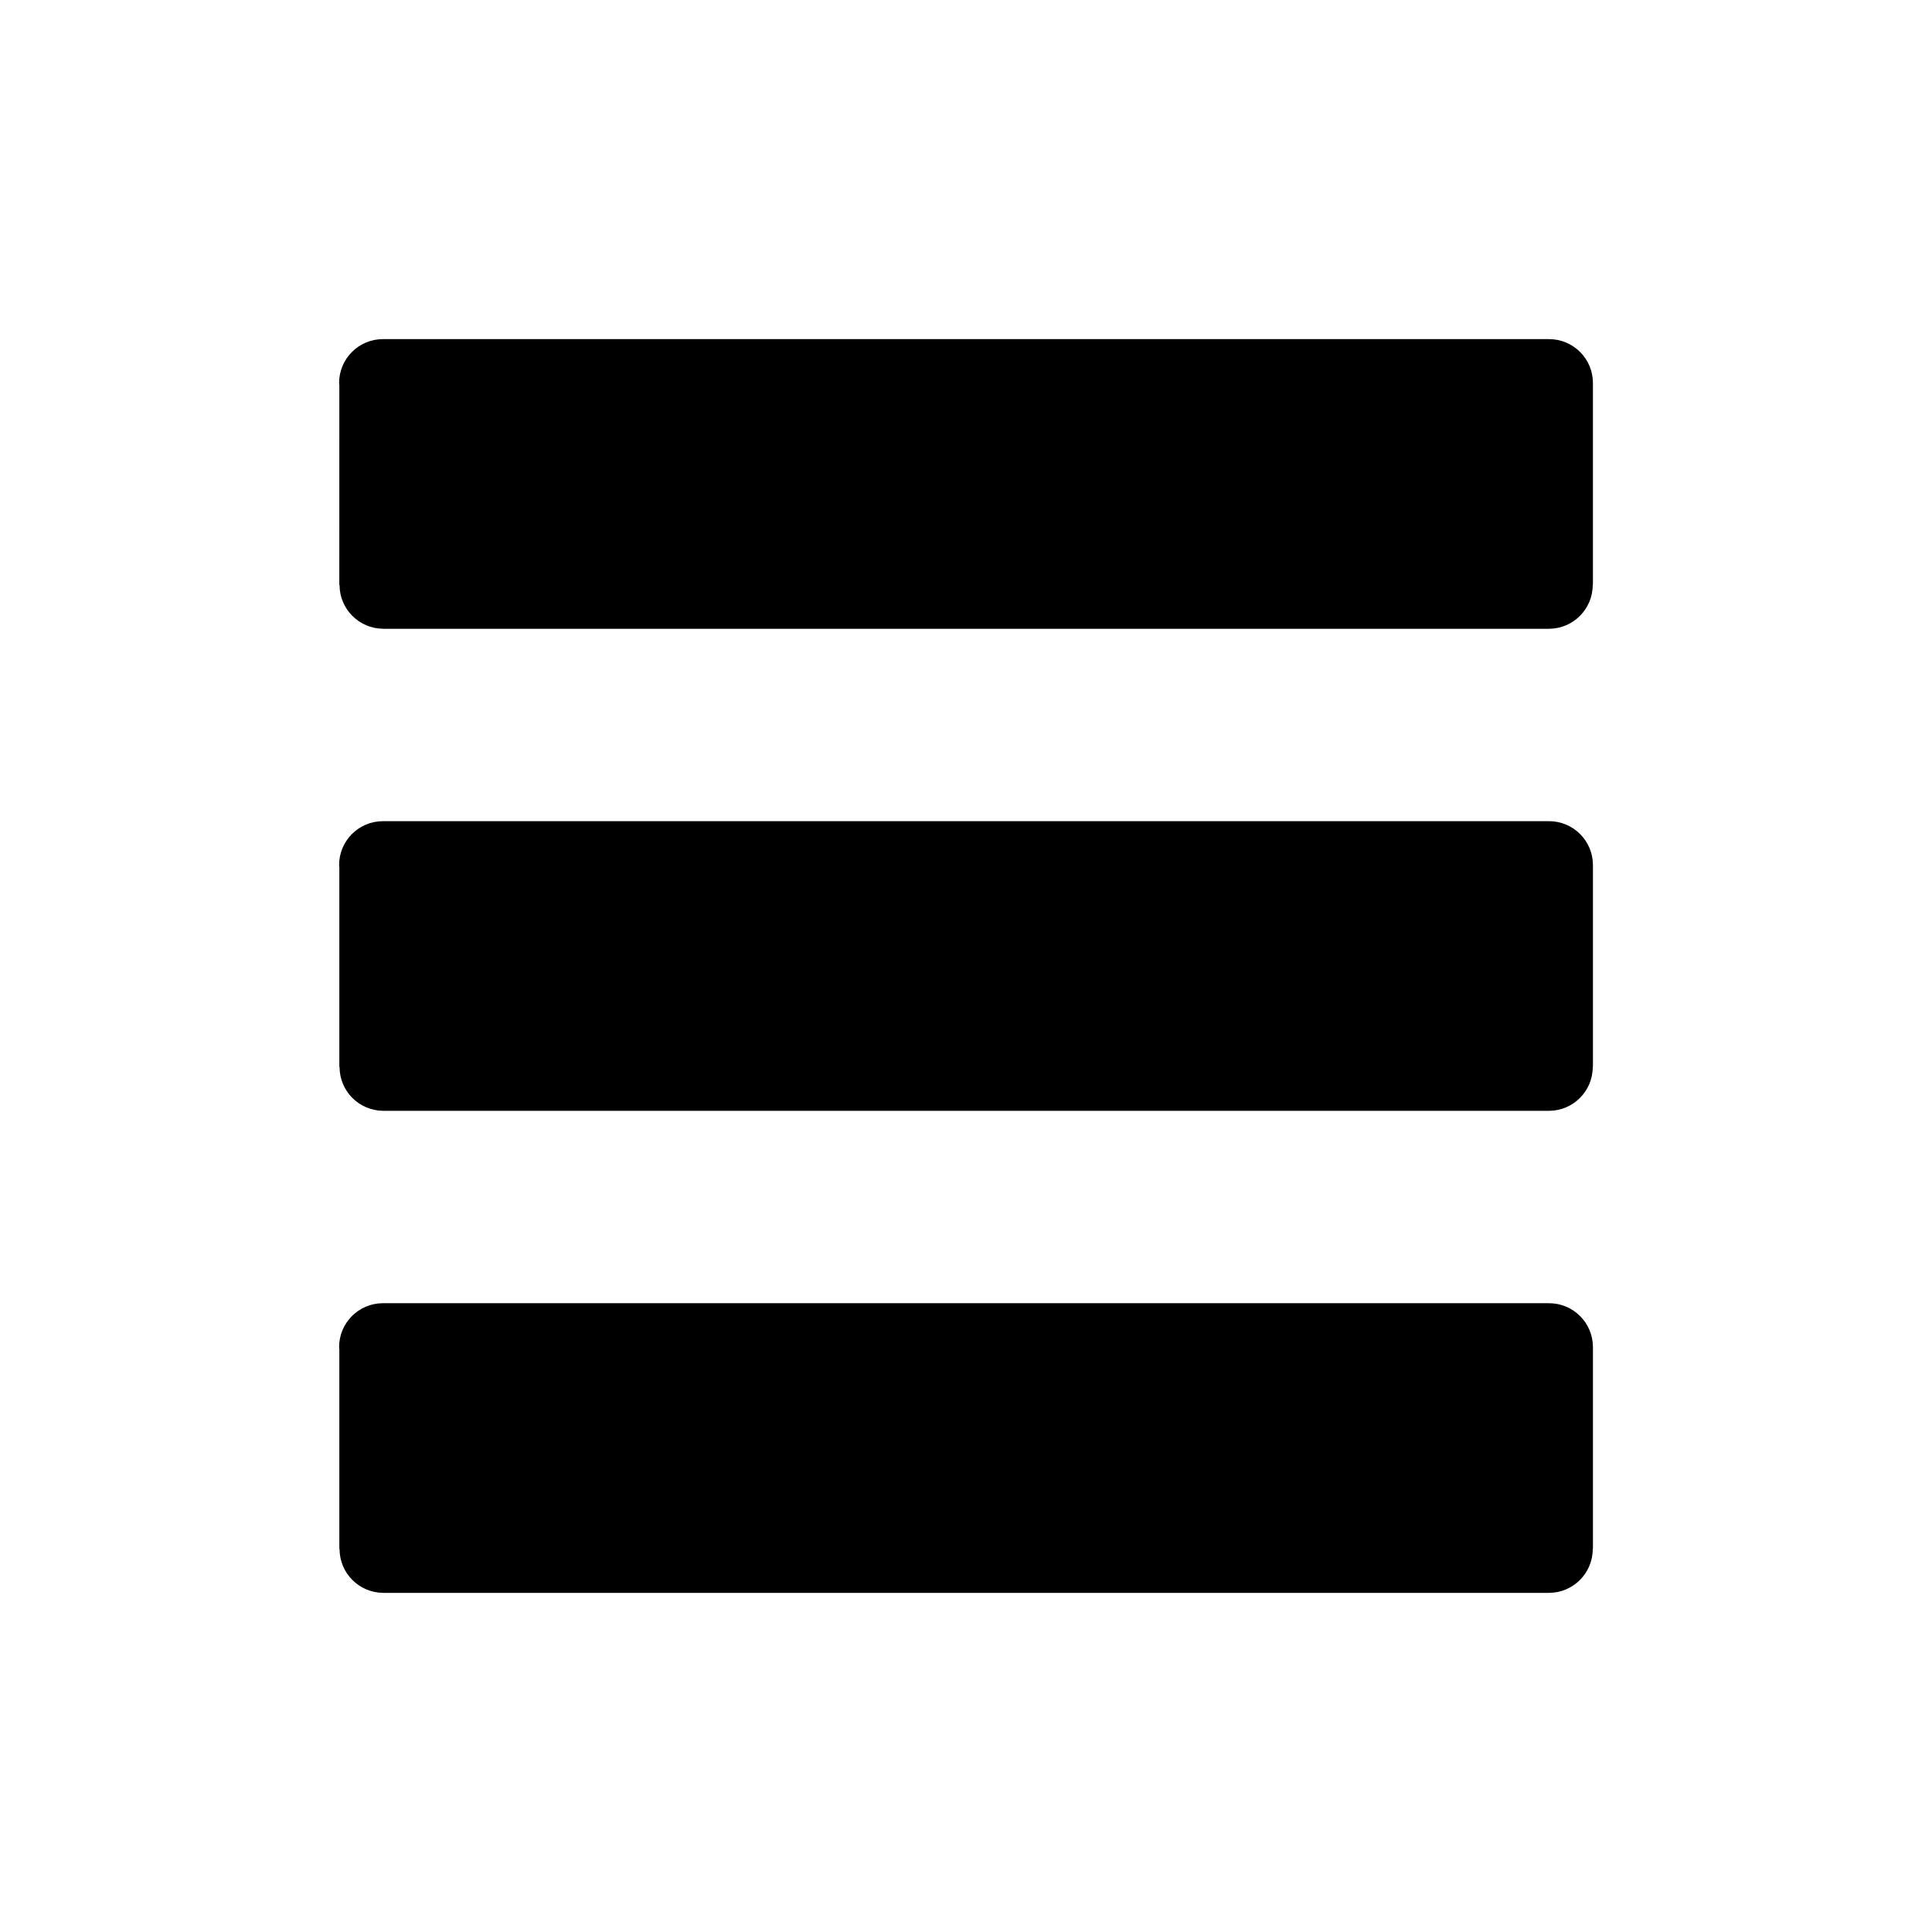
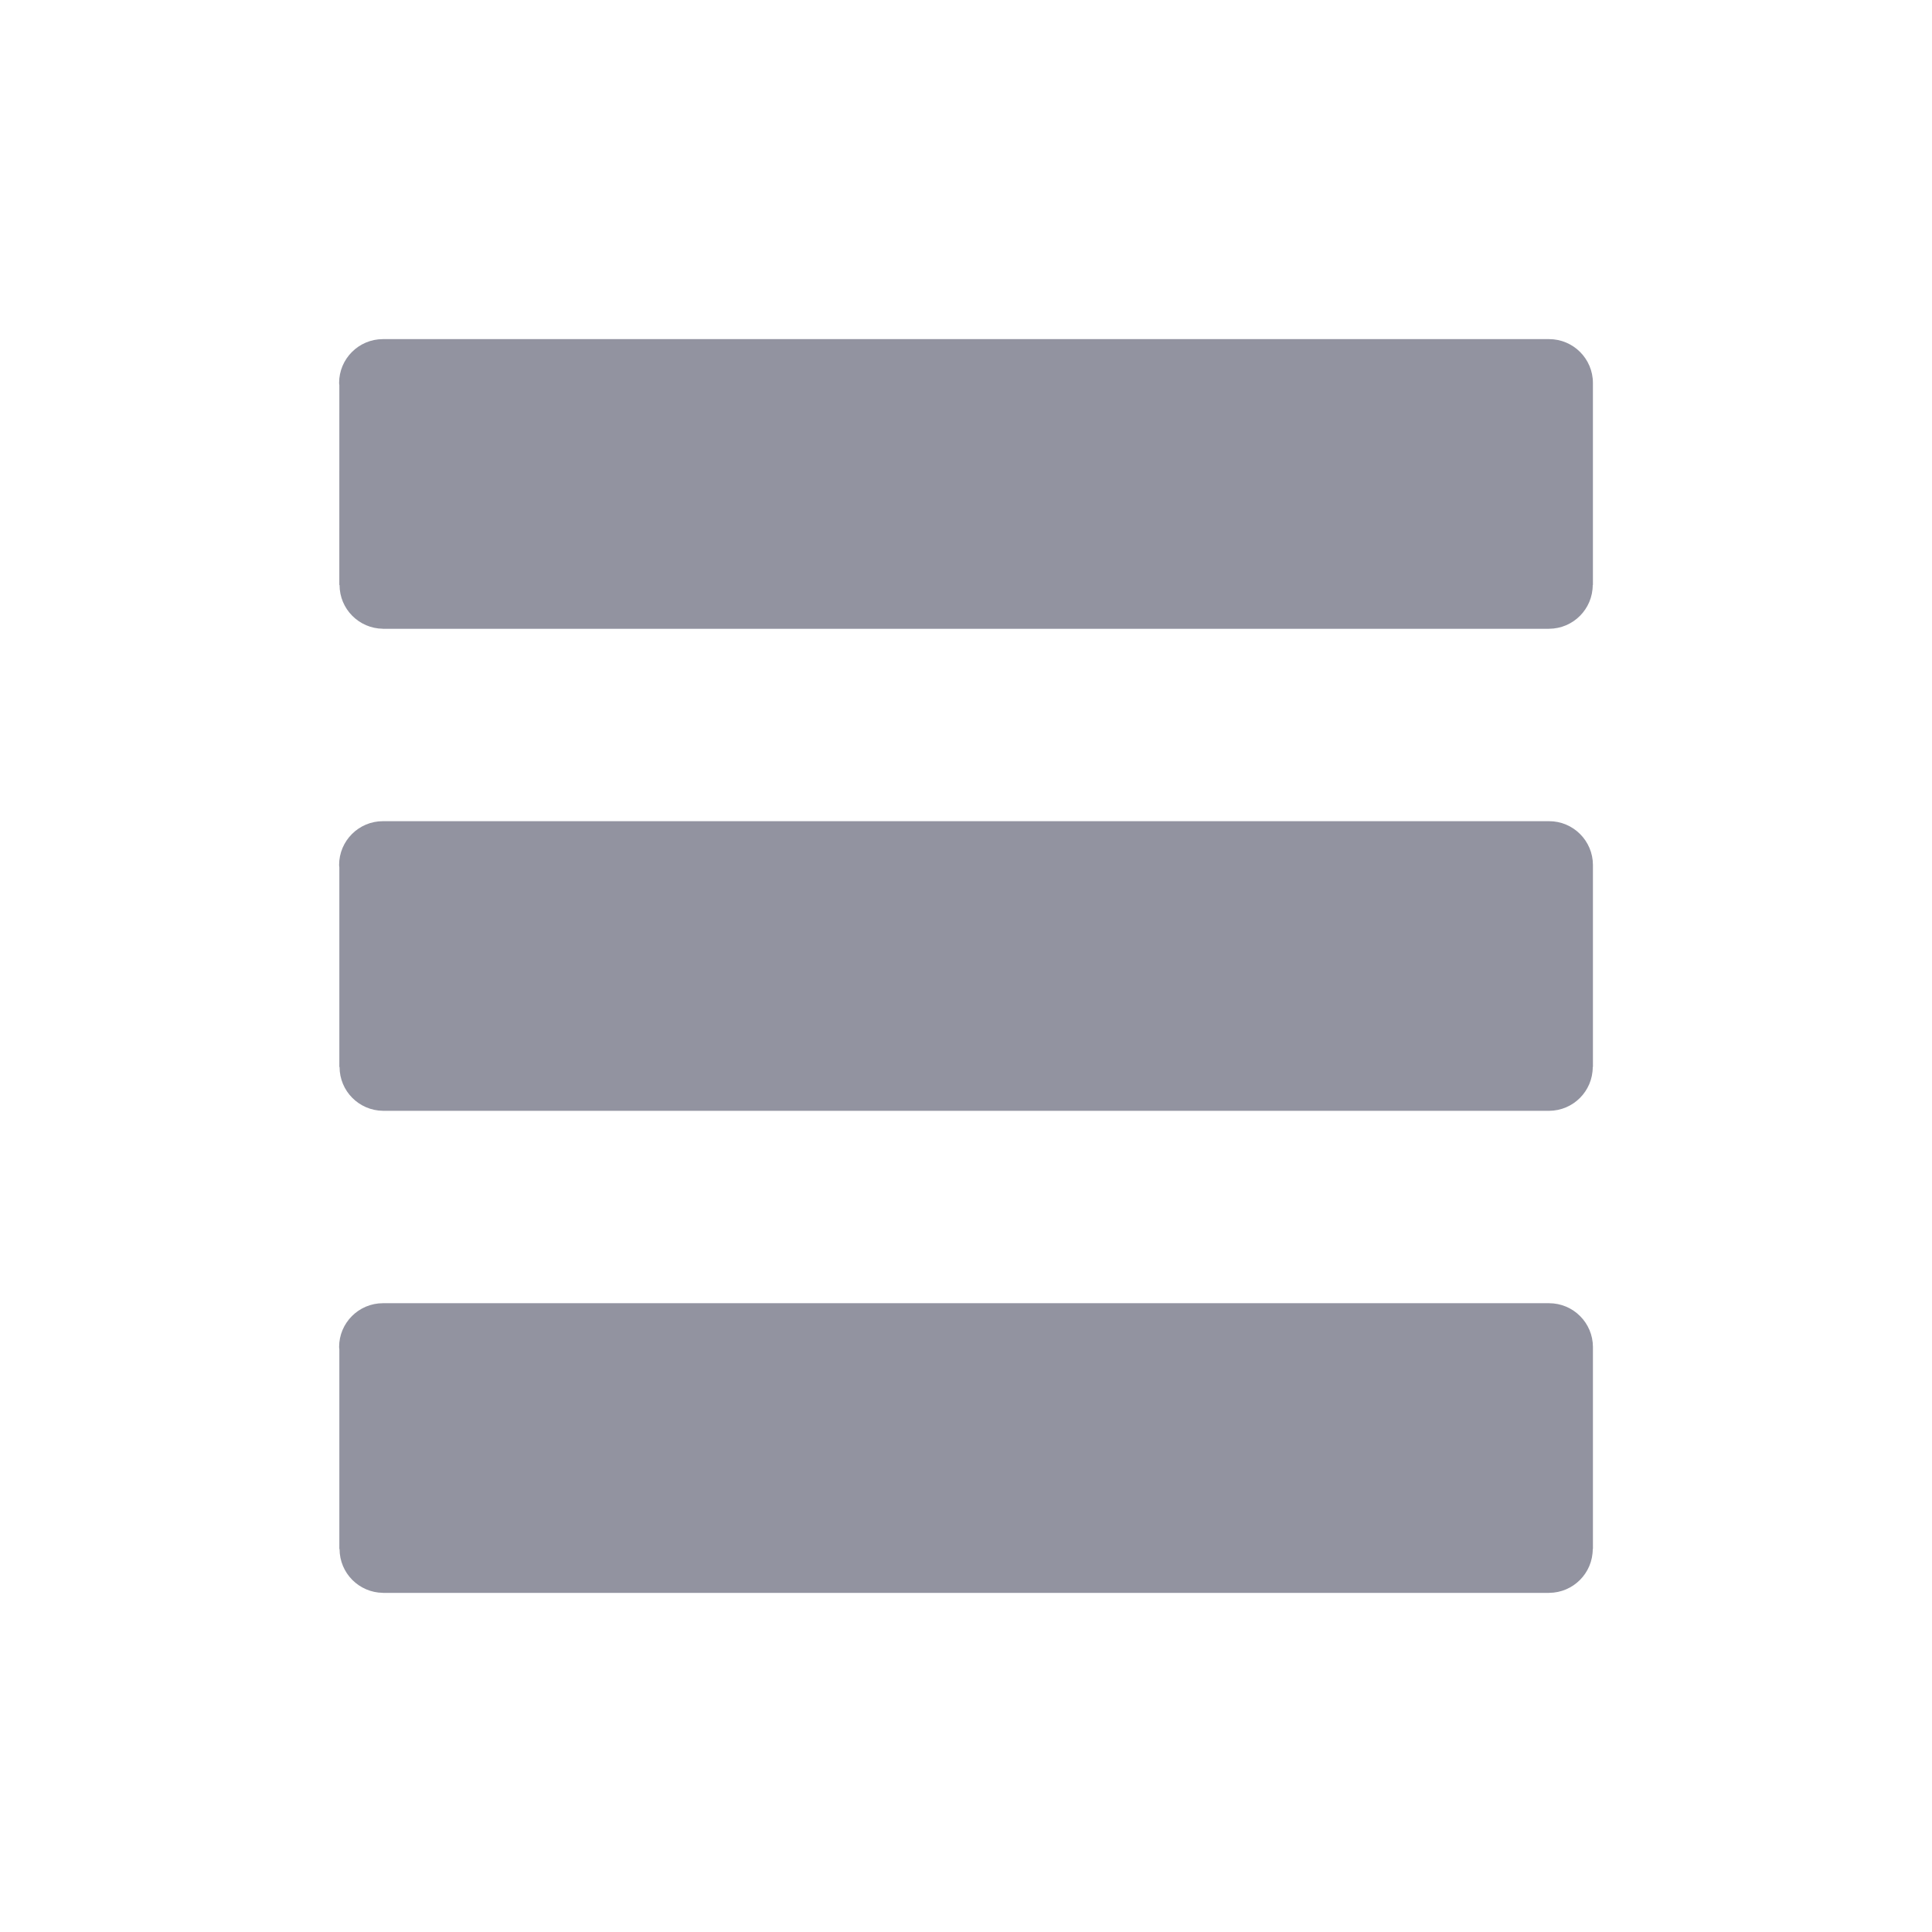
- <svg xmlns="http://www.w3.org/2000/svg" fill="#000000" version="1.1" id="Layer_1" width="800px" height="800px" viewBox="0 0 100 100" enable-background="new 0 0 100 100" xml:space="preserve">
+ <svg xmlns="http://www.w3.org/2000/svg" fill="#9293a0" version="1.1" id="Layer_1" width="100%" height="100%" viewBox="0 0 100 100" enable-background="new 0 0 100 100" xml:space="preserve">
  <g>
    <path d="M17.563,30.277h0.012c0,1.245,1.004,2.254,2.246,2.267v0.002h60.359v-0.001c1.248-0.006,2.259-1.018,2.259-2.268h0.01   l0-10.459h0c-0.002-1.251-1.017-2.265-2.269-2.265l0,0H19.821v0c0,0,0,0,0,0c-1.253,0-2.269,1.017-2.269,2.269   c0,0.039,0.01,0.076,0.012,0.115L17.563,30.277z" />
    <path d="M80.179,42.504L80.179,42.504H19.821v0c0,0,0,0,0,0c-1.253,0-2.269,1.017-2.269,2.269c0,0.039,0.01,0.076,0.012,0.115   l0,10.34h0.012c0,1.245,1.004,2.254,2.246,2.267v0.002h60.359v-0.001c1.248-0.006,2.259-1.018,2.259-2.268h0.01l0-10.459h0   C82.446,43.518,81.431,42.504,80.179,42.504z" />
    <path d="M80.179,67.454L80.179,67.454H19.821l0,0c0,0,0,0,0,0c-1.253,0-2.269,1.017-2.269,2.269c0,0.039,0.01,0.076,0.012,0.115   l0,10.34h0.012c0,1.245,1.004,2.254,2.246,2.267v0.002h60.359v-0.001c1.248-0.006,2.259-1.019,2.259-2.269h0.01l0-10.459h0   C82.446,68.468,81.431,67.454,80.179,67.454z" />
  </g>
</svg>
